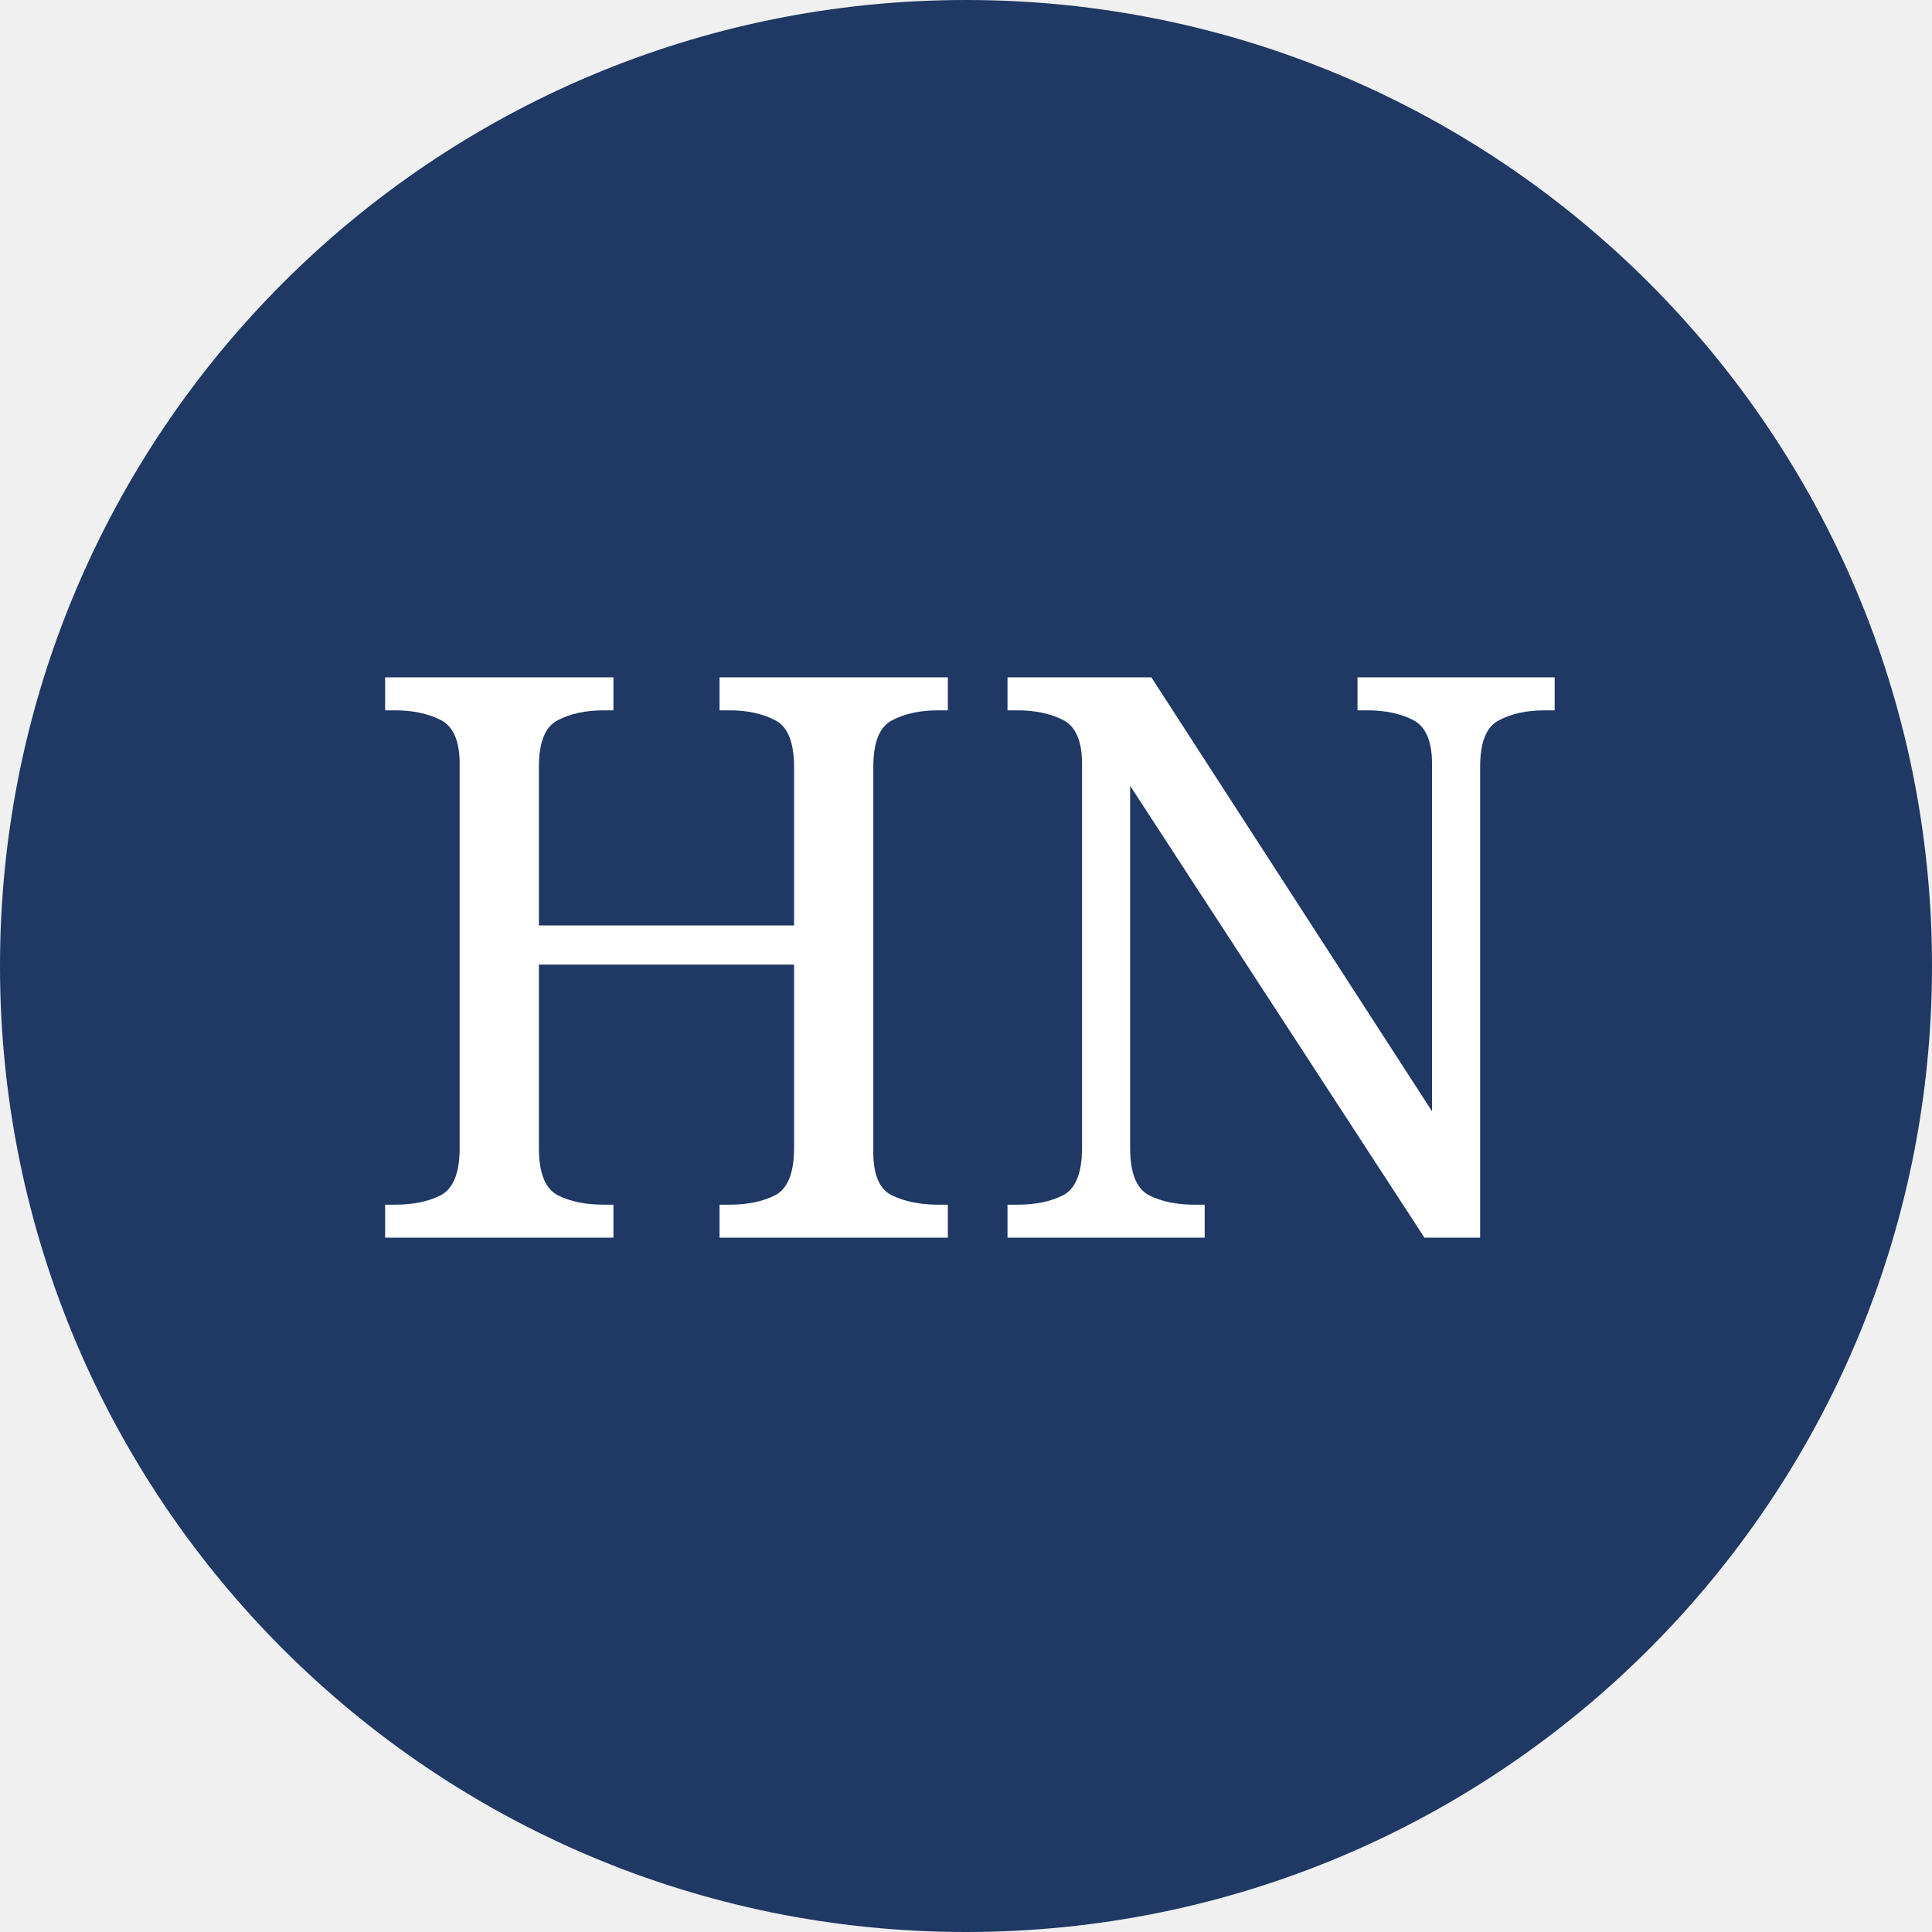
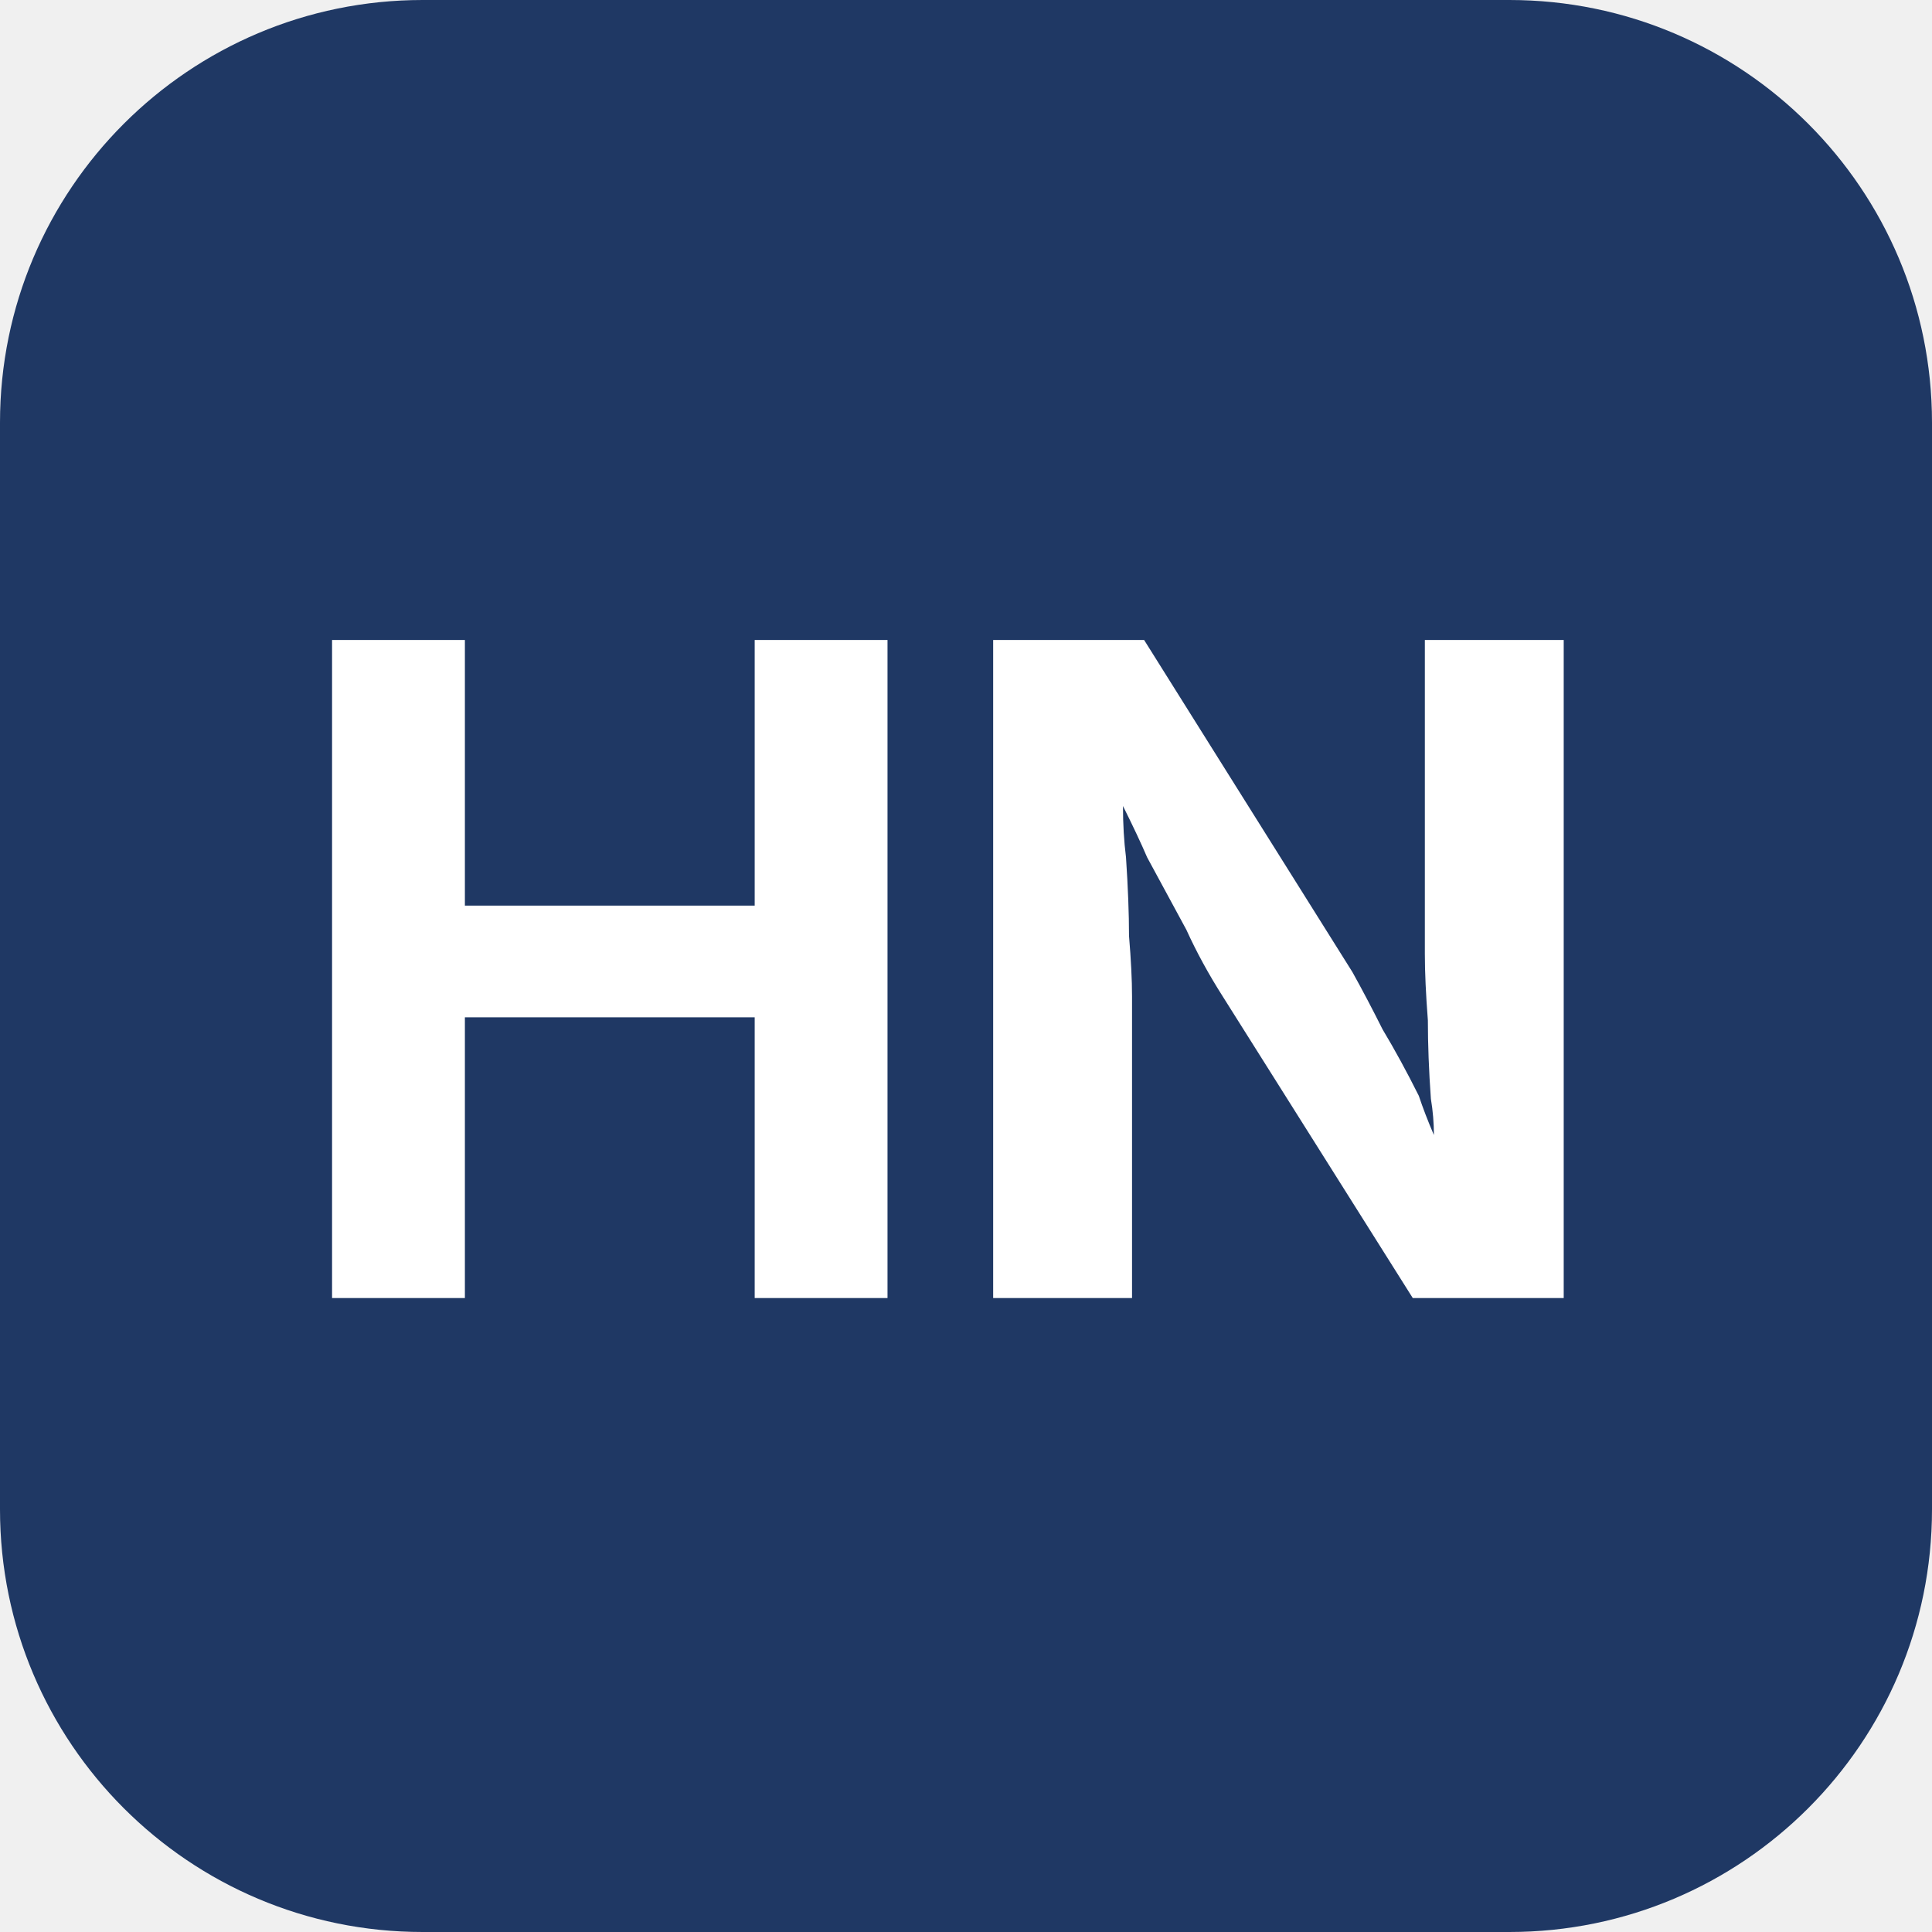
<svg xmlns="http://www.w3.org/2000/svg" viewBox="0 0 64 64">
-   <circle cx="32" cy="32" r="32" fill="#1f3864" />
-   <text x="32" y="41" text-anchor="middle" font-family="Georgia, serif" font-size="26" fill="#ffffff">HN</text>
+   <style>.bg{fill:#1f3864}.fg{fill:#fff}@media (prefers-color-scheme:dark){.bg{fill:#8fb0e6}.fg{fill:#121212}}</style>
+   <rect class="bg" width="64" height="64" rx="14" />
+   <path class="fg" d="M15.4 43L11.0 43L11.0 21.2L15.4 21.2L15.4 30.0L25.0 30.0L25.0 21.2L29.4 21.2L29.4 43L25.0 43L25.0 33.7L15.4 33.7L15.4 43ZM37.5 43L32.9 43L32.9 21.2L37.9 21.2L44.8 32.2Q45.3 33.1 45.8 34.1Q46.4 35.1 47.0 36.3L47.0 36.3Q47.2 36.9 47.5 37.6L47.5 37.6Q47.5 37.0 47.4 36.4L47.4 36.4Q47.3 35.0 47.3 33.8Q47.2 32.5 47.2 31.6L47.2 31.6L47.2 21.2L51.8 21.2L51.8 43L46.8 43L40.5 33.0Q39.8 31.9 39.3 30.8Q38.7 29.7 38.0 28.4L38.0 28.4Q37.7 27.7 37.2 26.7L37.2 26.7Q37.2 27.6 37.3 28.4L37.3 28.4Q37.4 29.9 37.4 31.0Q37.5 32.2 37.5 33.0L37.5 33.0L37.5 43Z " />
</svg>
